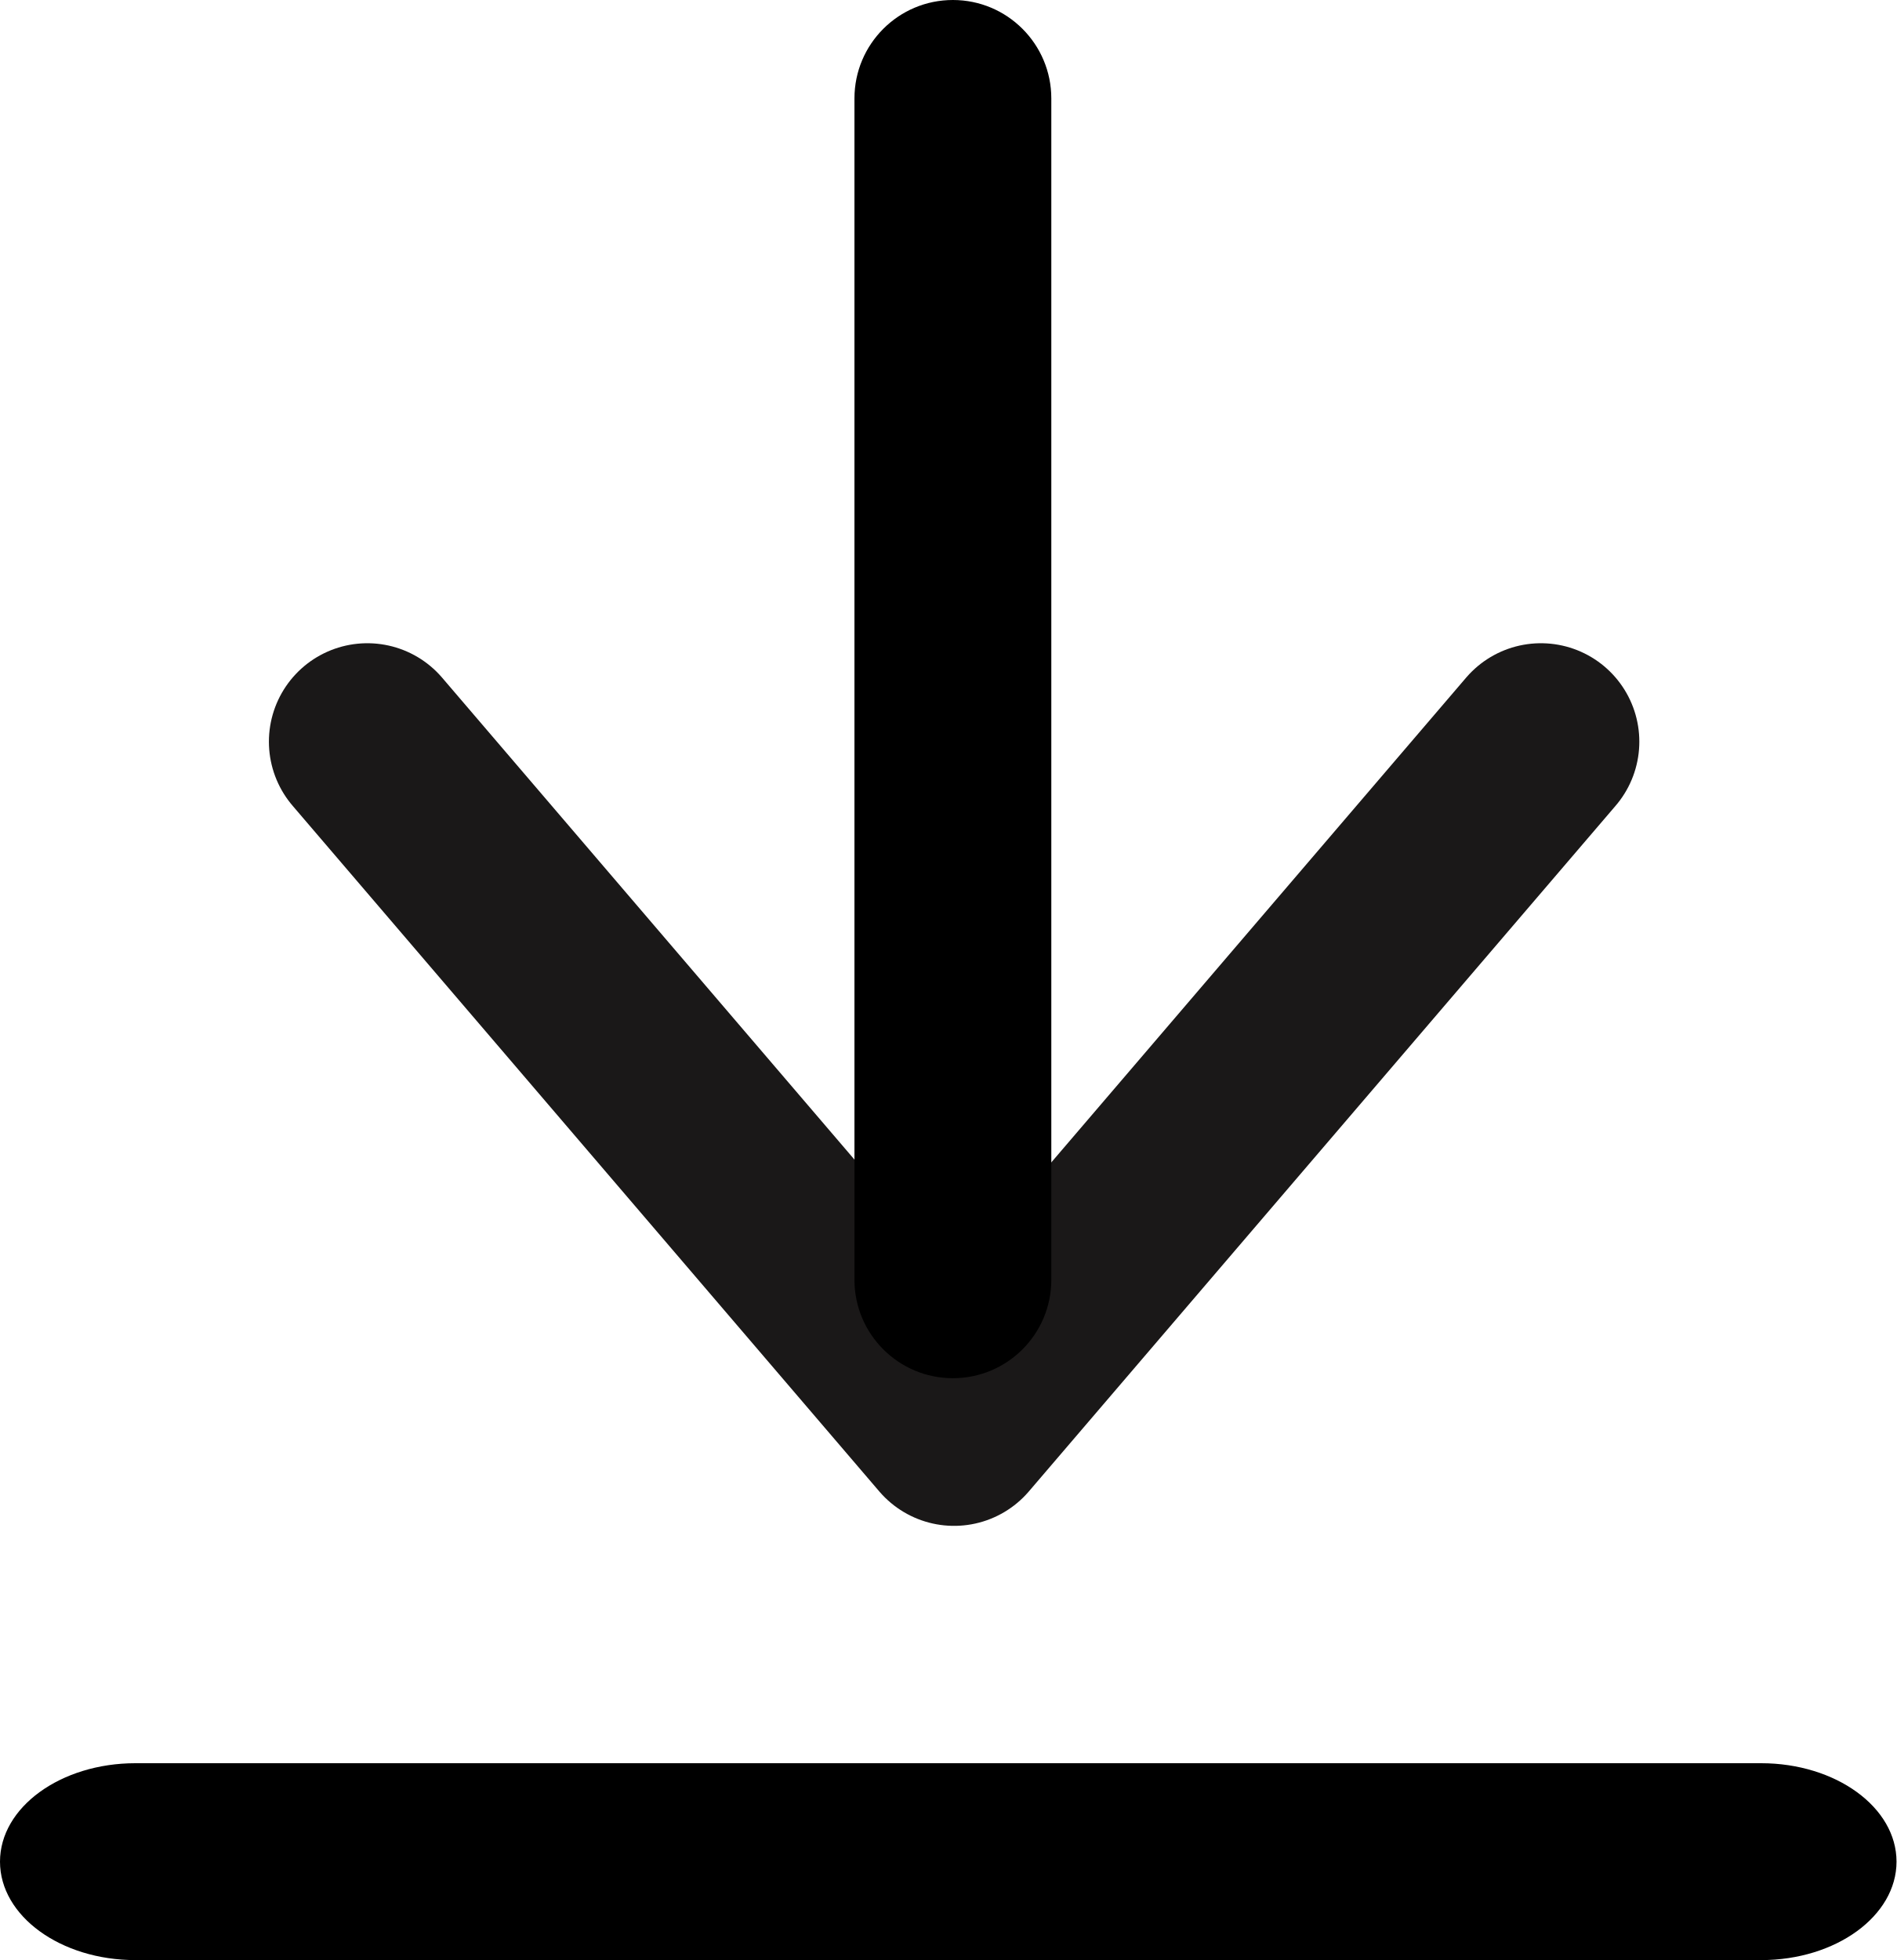
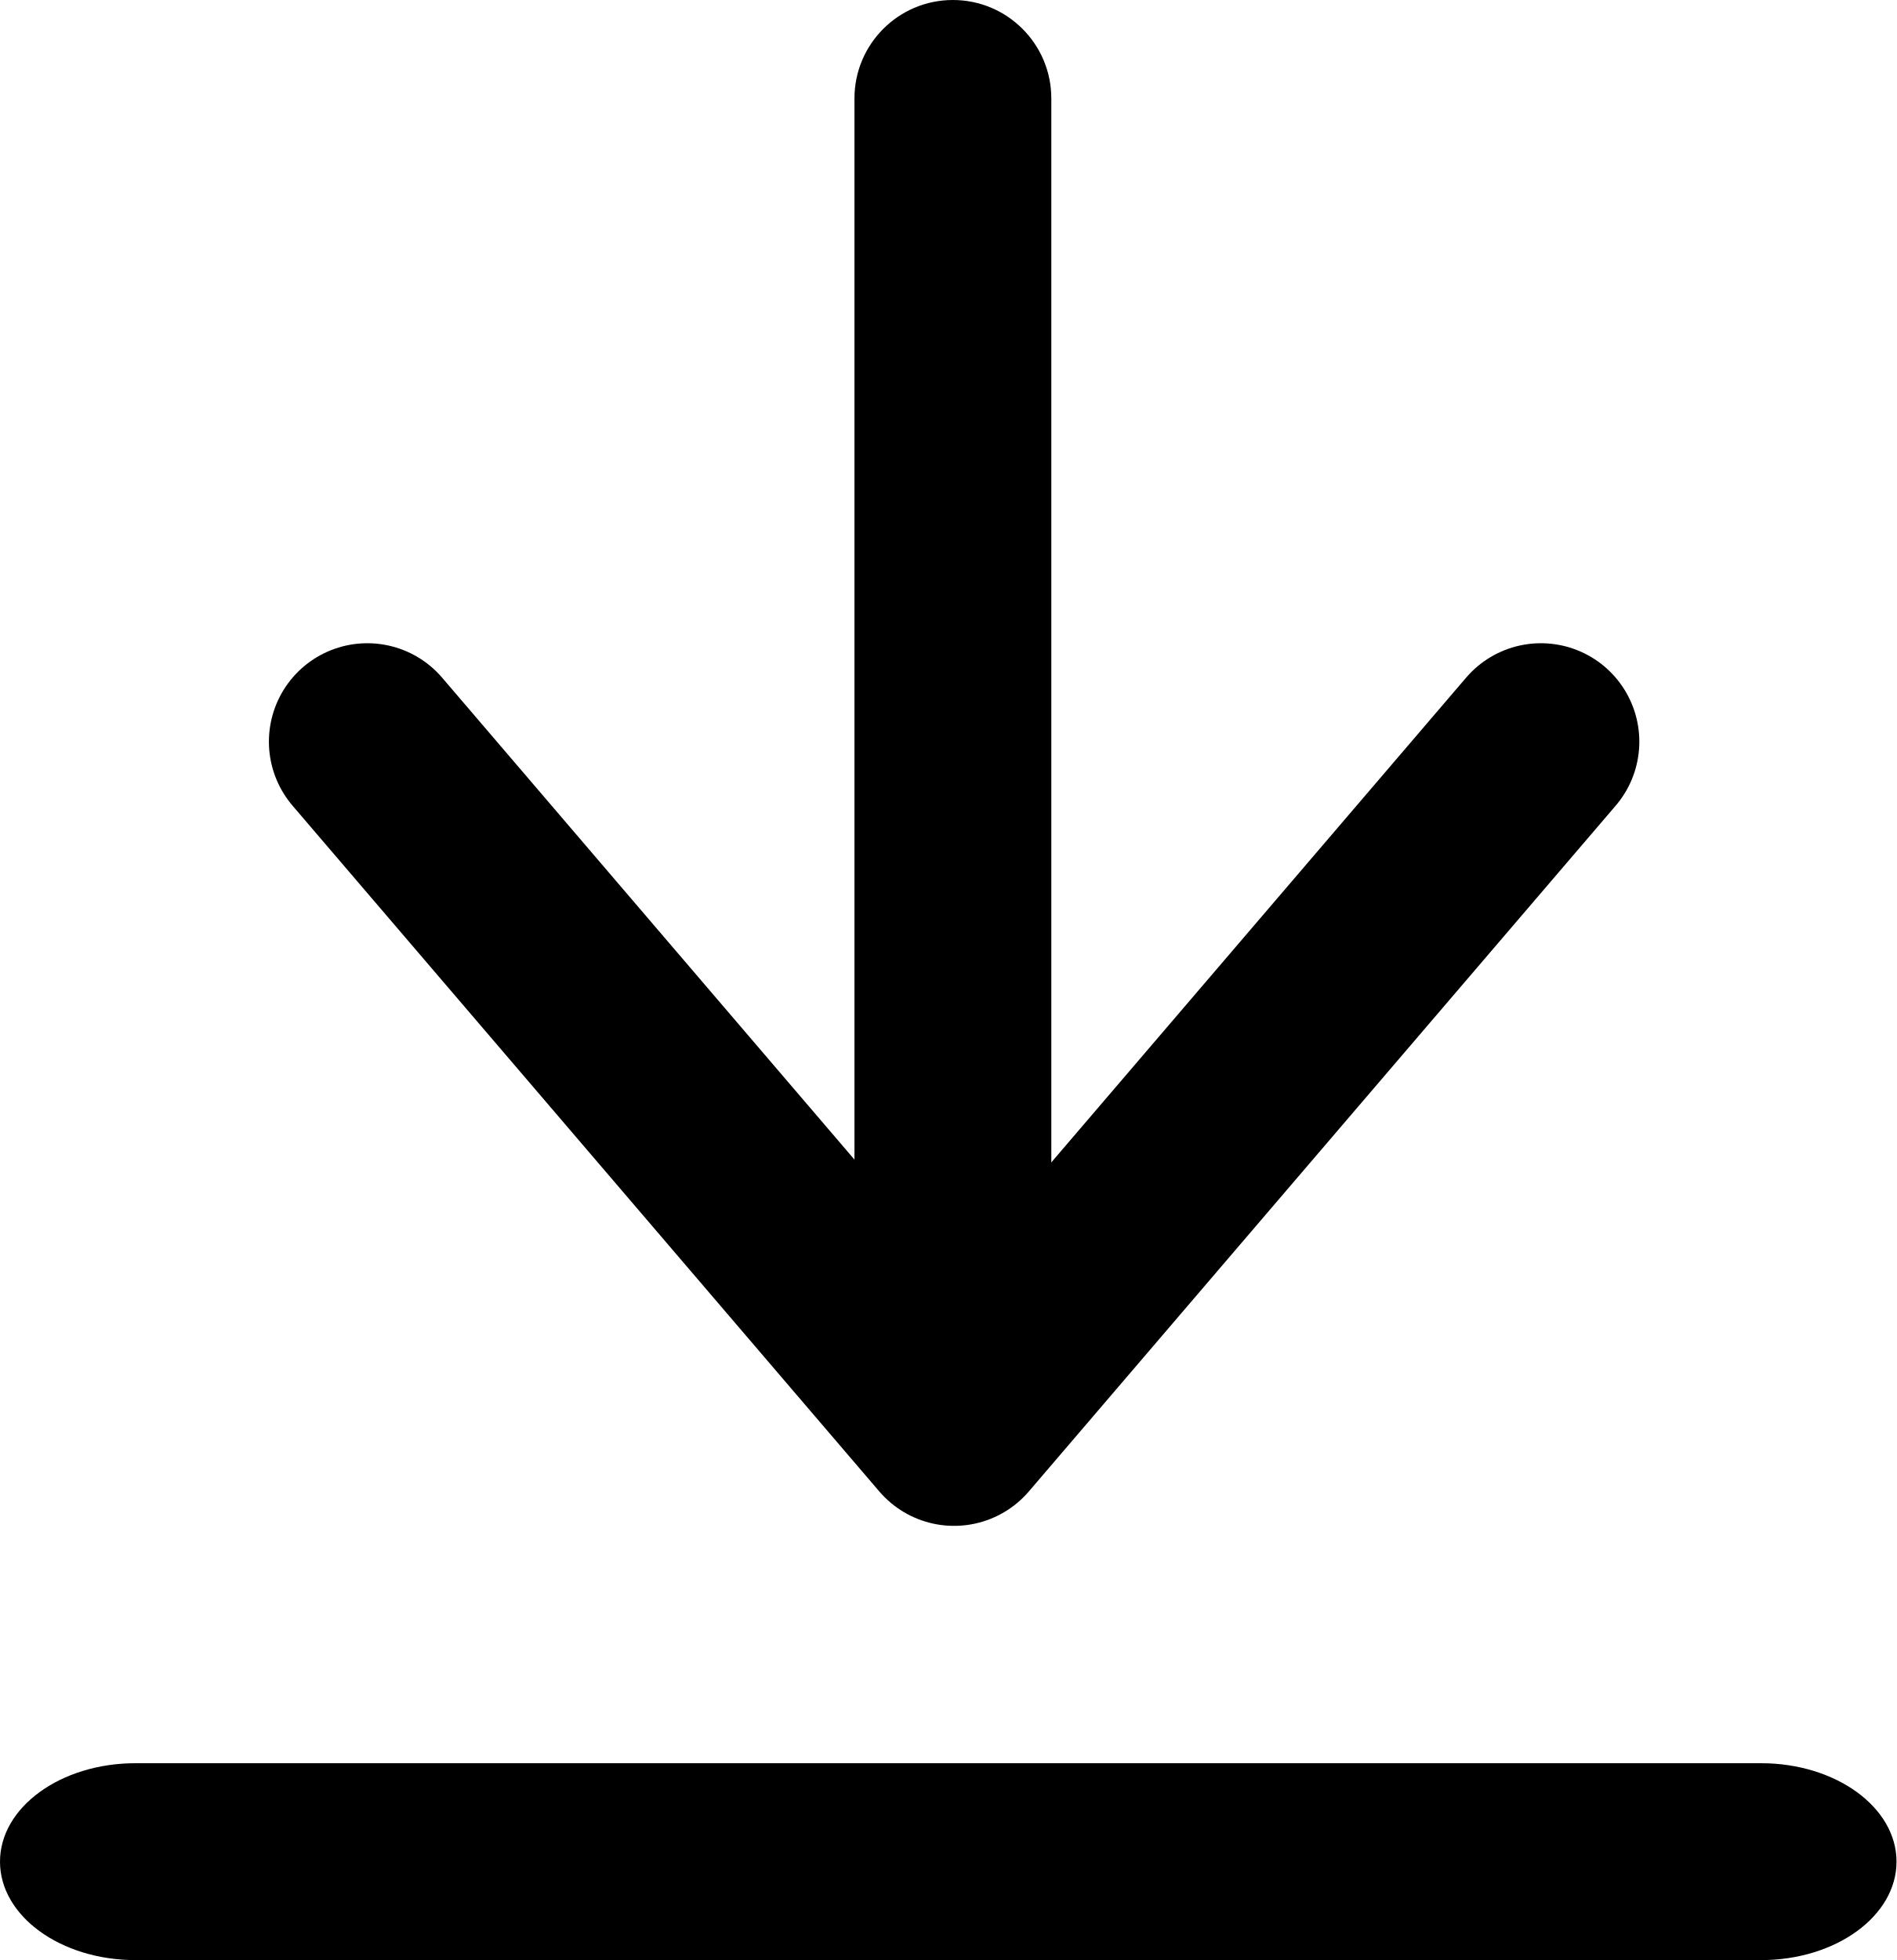
<svg xmlns="http://www.w3.org/2000/svg" width="19.268" height="19.91" viewBox="0 0 19.268 19.91">
  <g transform="translate(-231.015 -219.5)">
    <path d="M1.376,17.143H17.892c.76,0,1.376.448,1.376,1s-.616,1-1.376,1H1.376c-.76,0-1.376-.448-1.376-1S.616,17.143,1.376,17.143Z" transform="translate(231.015 220.268)" />
    <g transform="translate(481.416 453.5) rotate(-180)">
-       <path d="M0,0,5.961,6.966h0L11.923,0" transform="translate(246.669 226.466) rotate(180)" fill="none" stroke="#1a1818" stroke-linecap="round" stroke-linejoin="round" stroke-width="2" />
+       <path d="M0,0,5.961,6.966h0L11.923,0" transform="translate(246.669 226.466) rotate(180)" fill="none" stroke="currentColor" stroke-linecap="round" stroke-linejoin="round" stroke-width="2" />
      <rect width="14" height="2" rx="1" transform="translate(241.72 220) rotate(90)" />
    </g>
  </g>
</svg>
